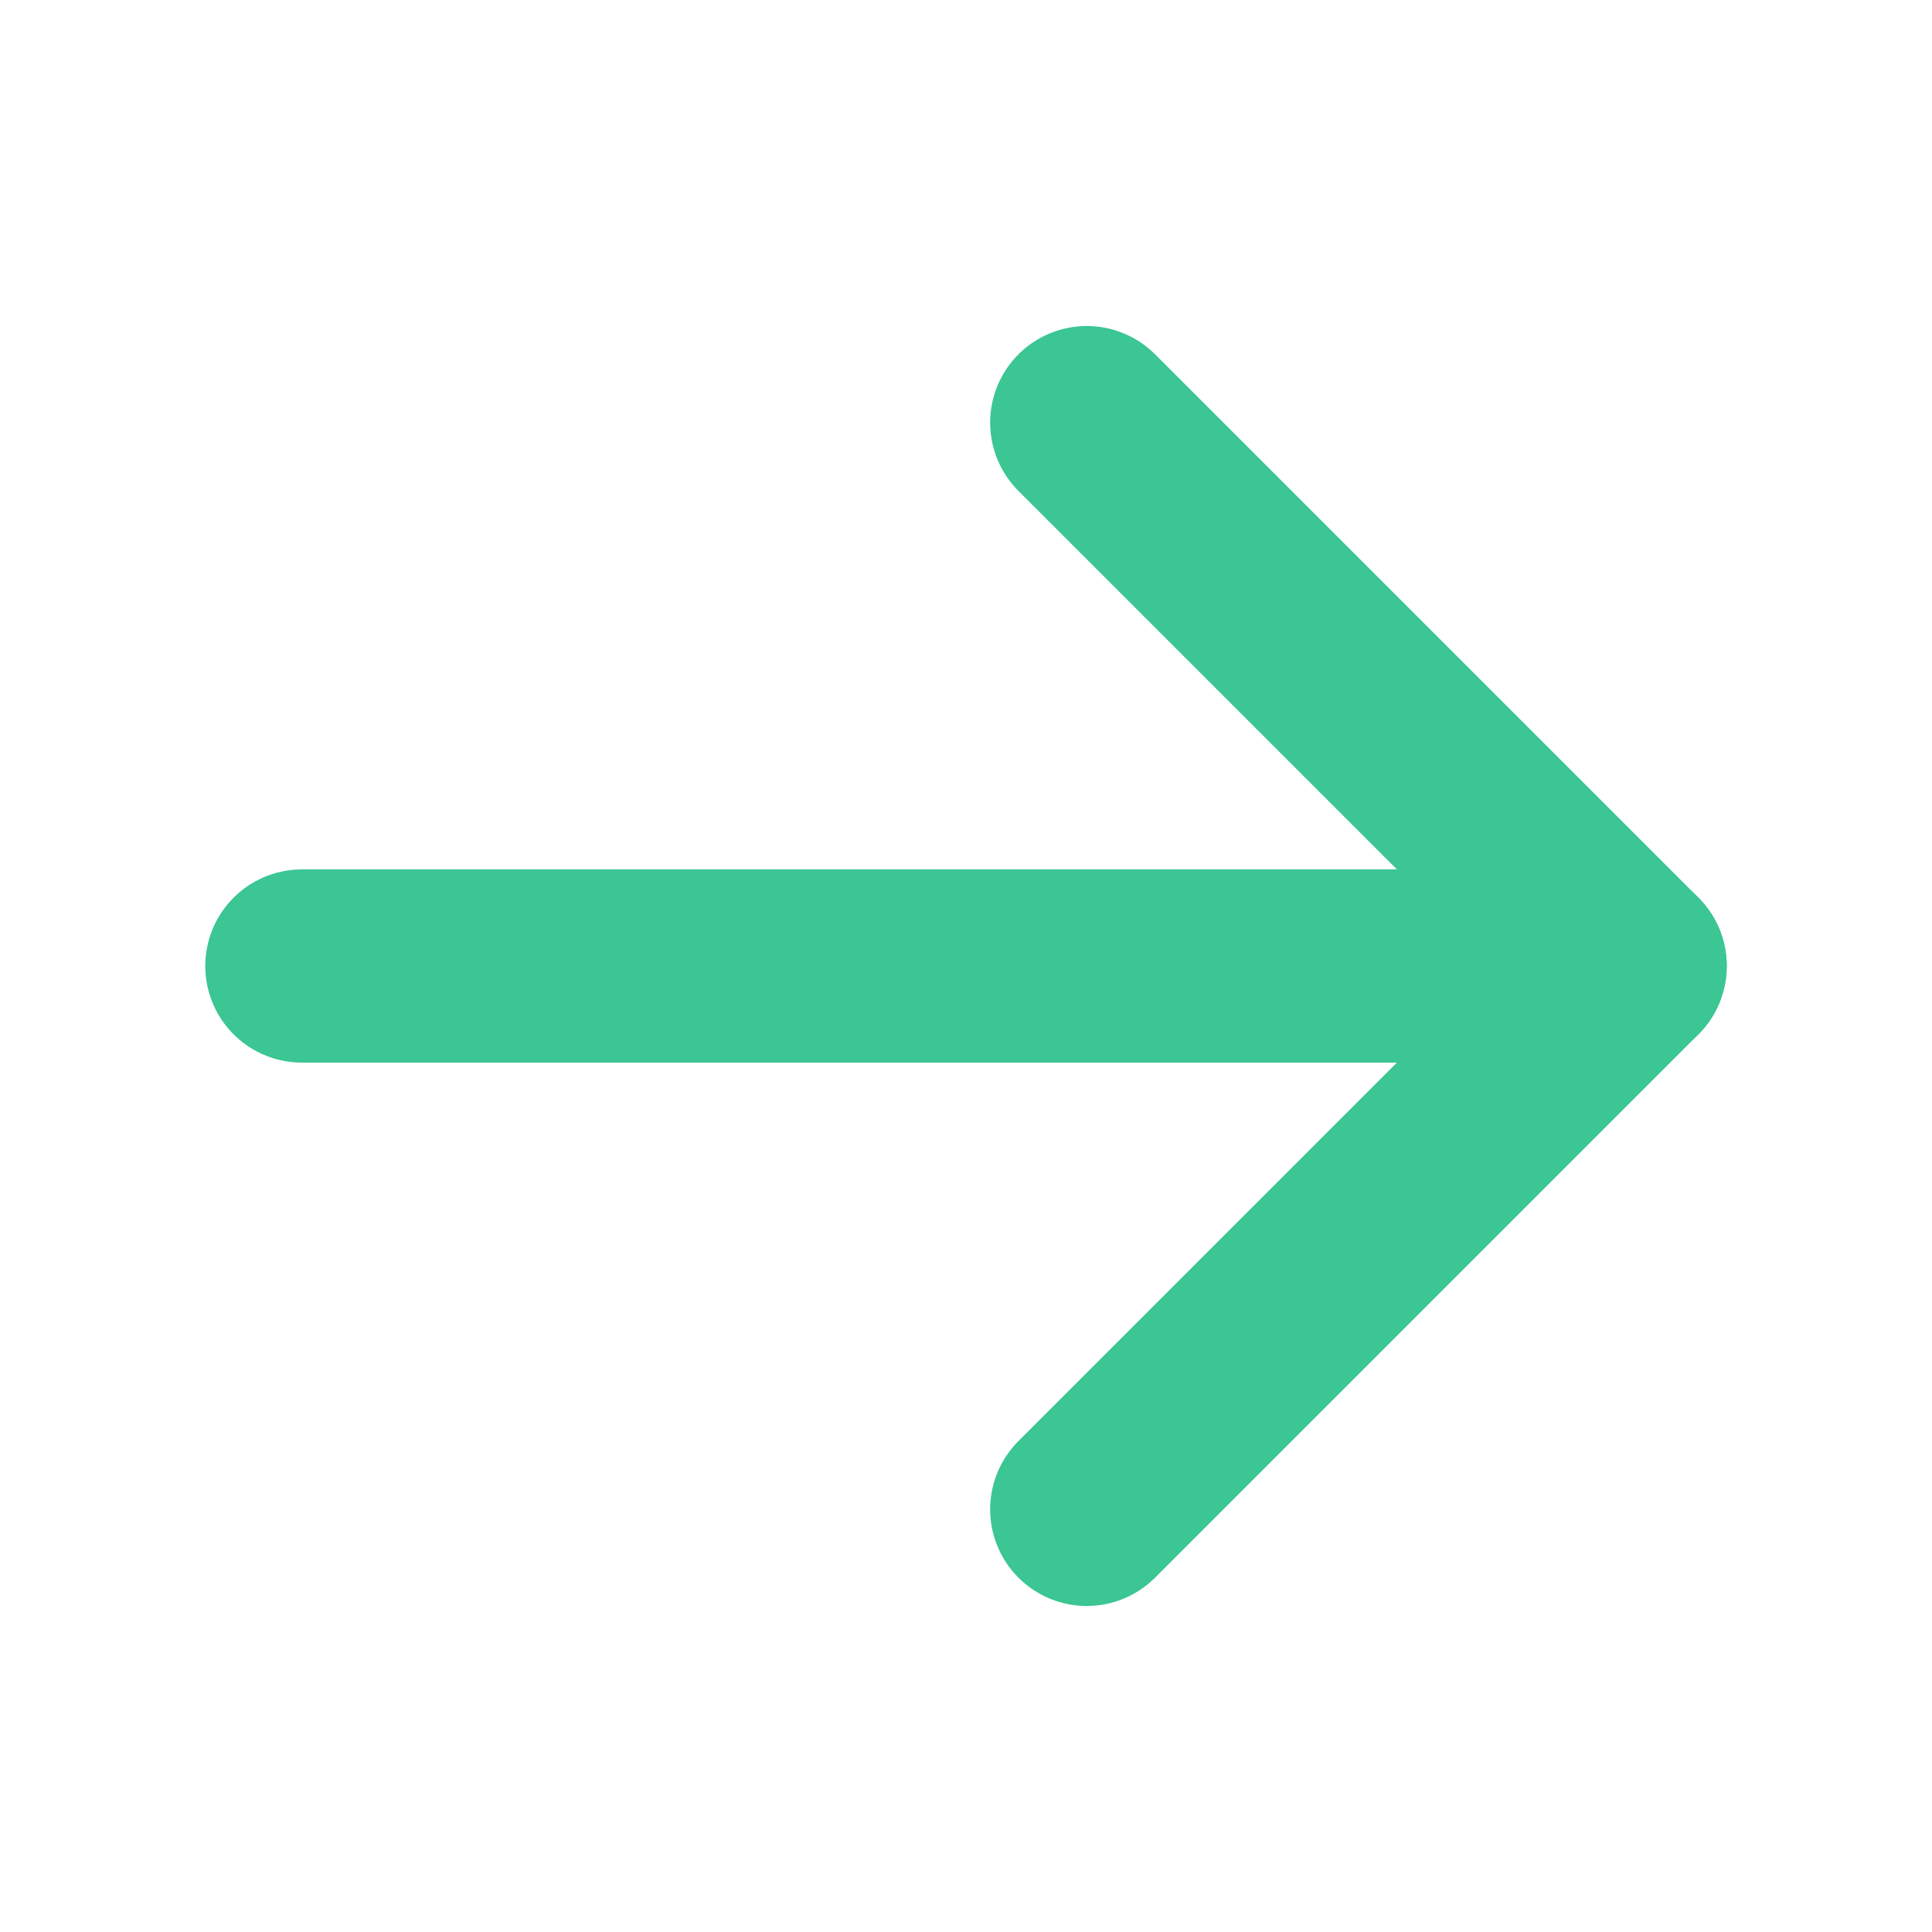
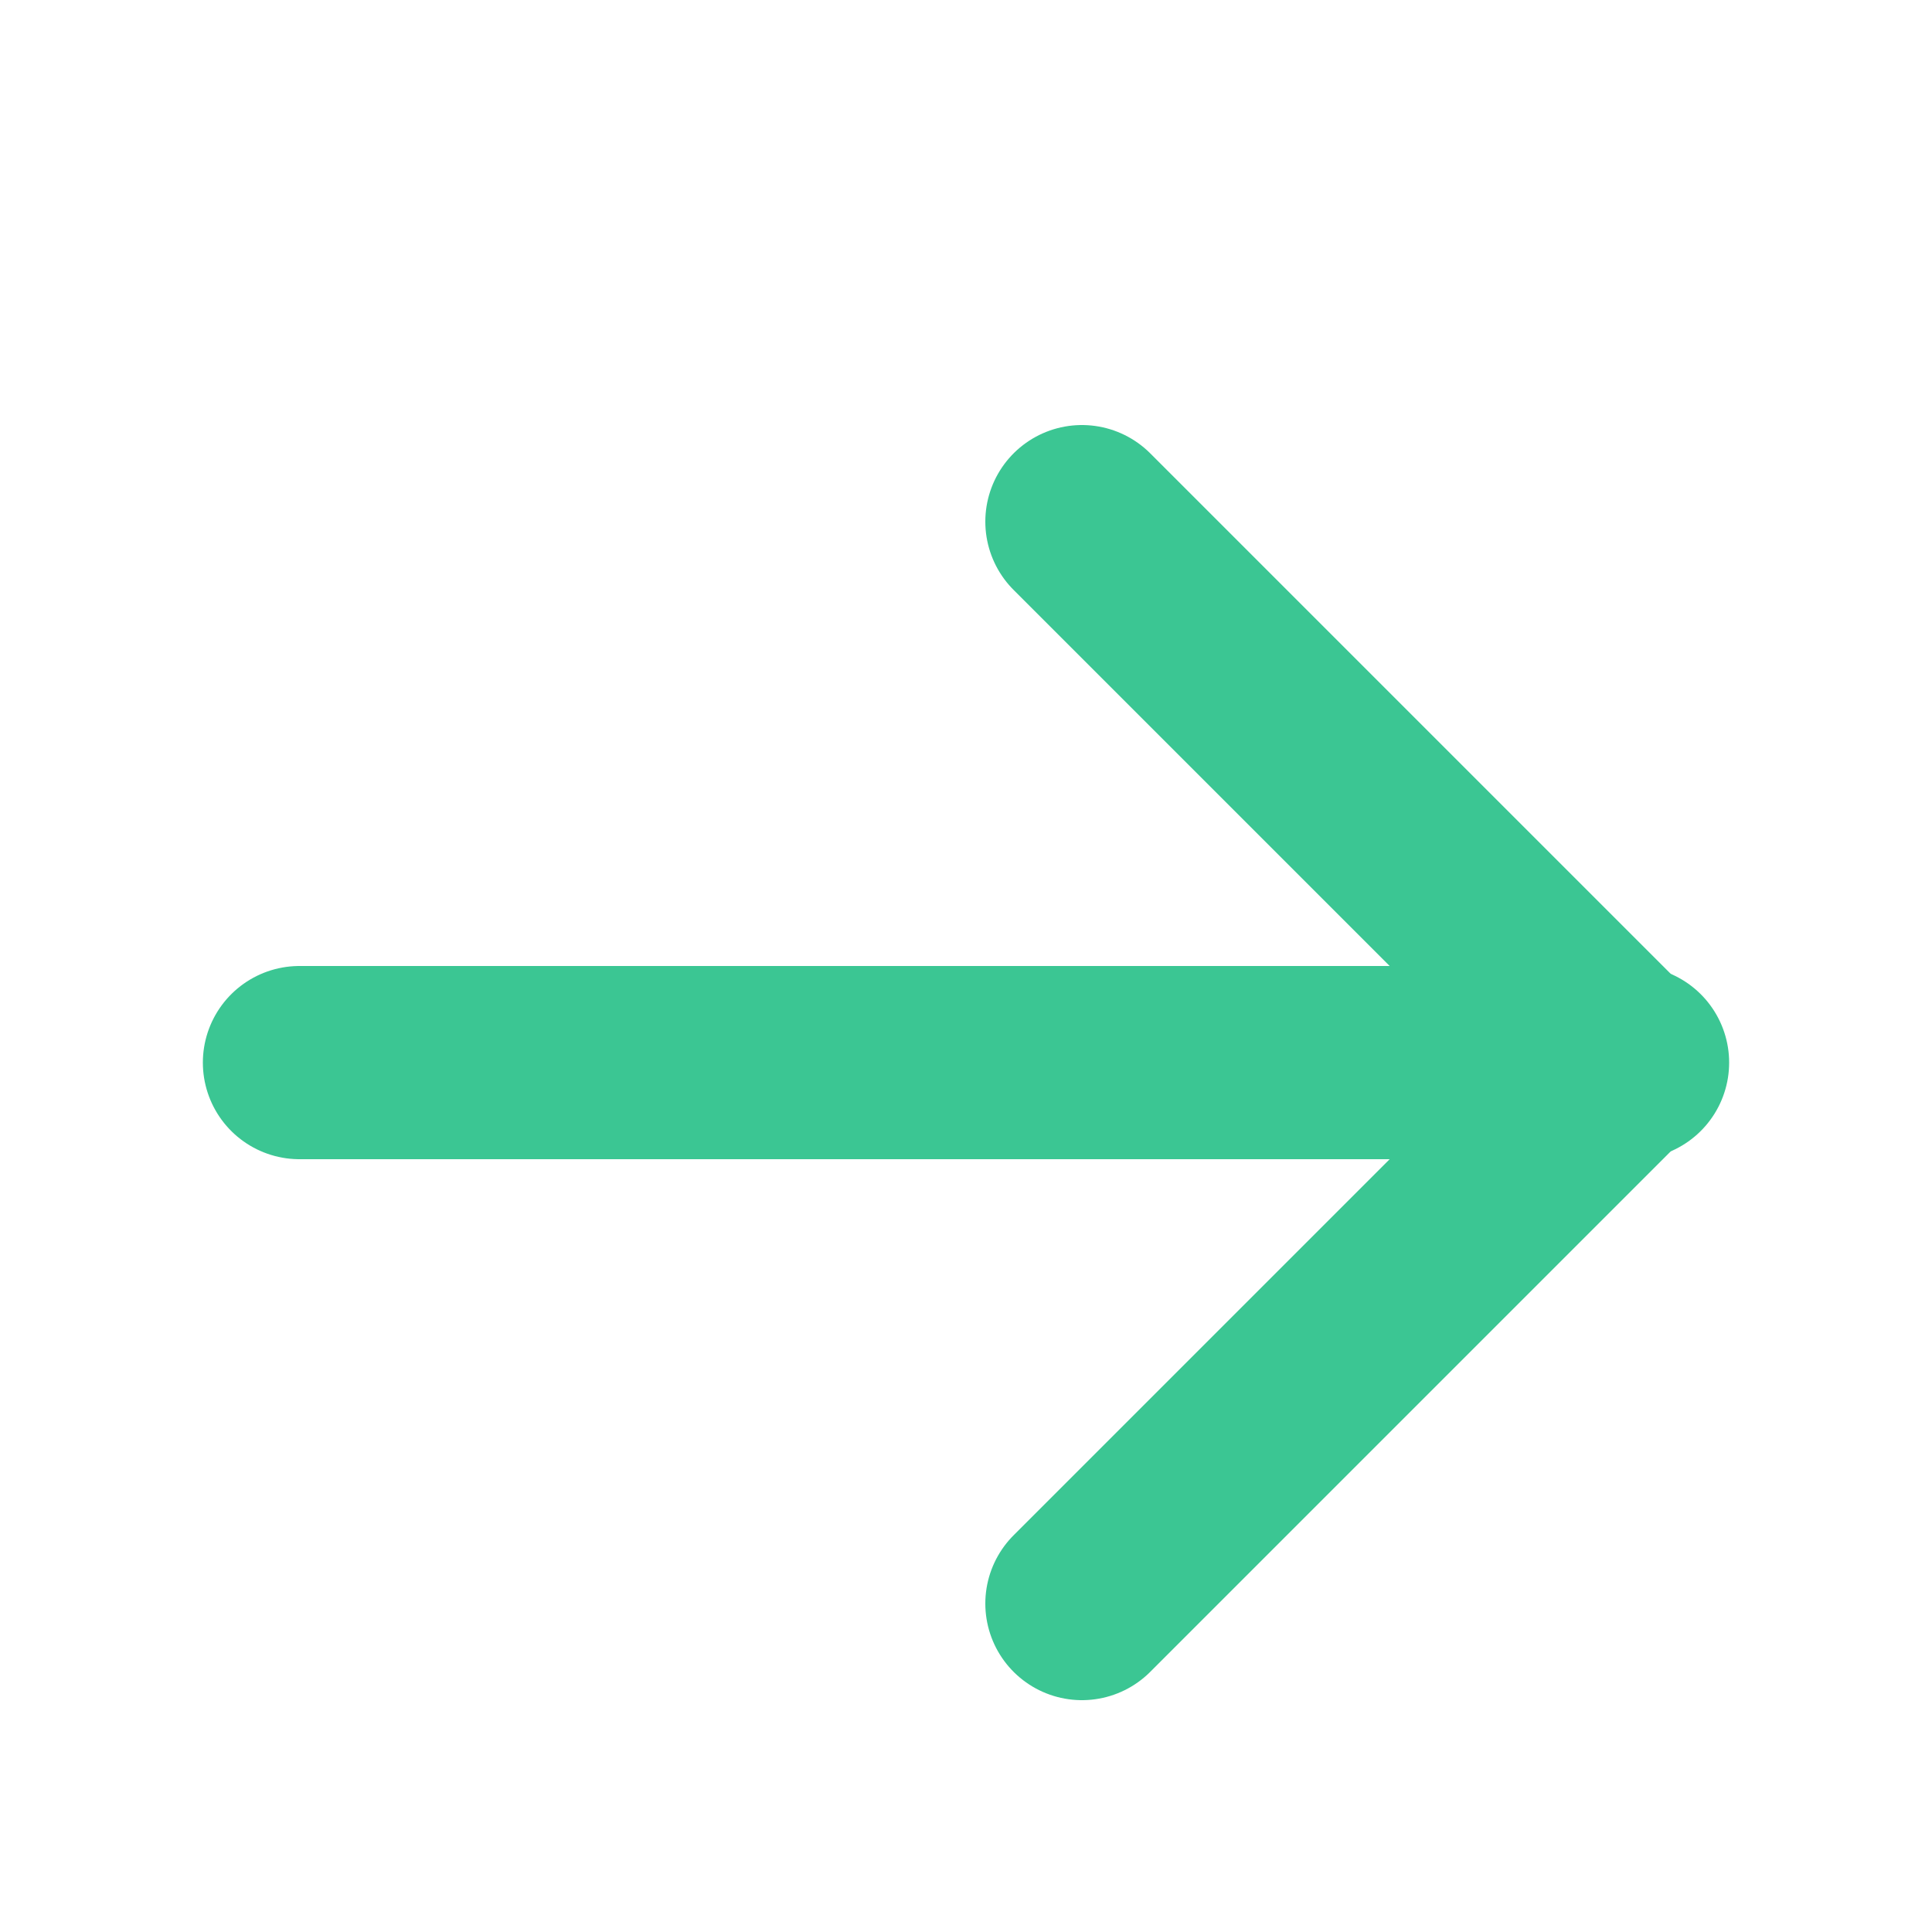
- <svg xmlns="http://www.w3.org/2000/svg" viewBox="0 0 20 20" fill="none">
-   <path d="M3.125 10H16.875" stroke="#3BC693" stroke-width="2" stroke-linecap="round" stroke-linejoin="round" />
-   <path d="M11.25 4.375L16.875 10L11.25 15.625" stroke="#3BC693" stroke-width="2" stroke-linecap="round" stroke-linejoin="round" />
+ <svg xmlns="http://www.w3.org/2000/svg" version="1.1" id="Capa_1" x="0px" y="0px" viewBox="0 0 20 20" style="enable-background:new 0 0 20 20;" xml:space="preserve">
+   <style type="text/css">
+ 	.st0{fill:none;stroke:#3BC693;stroke-width:2;stroke-linecap:round;stroke-linejoin:round;}
+ </style>
+   <path class="st0" d="M3.1,11h13.8" />
+   <path class="st0" d="M11.2,5.4l5.6,5.6l-5.6,5.6" />
</svg>
